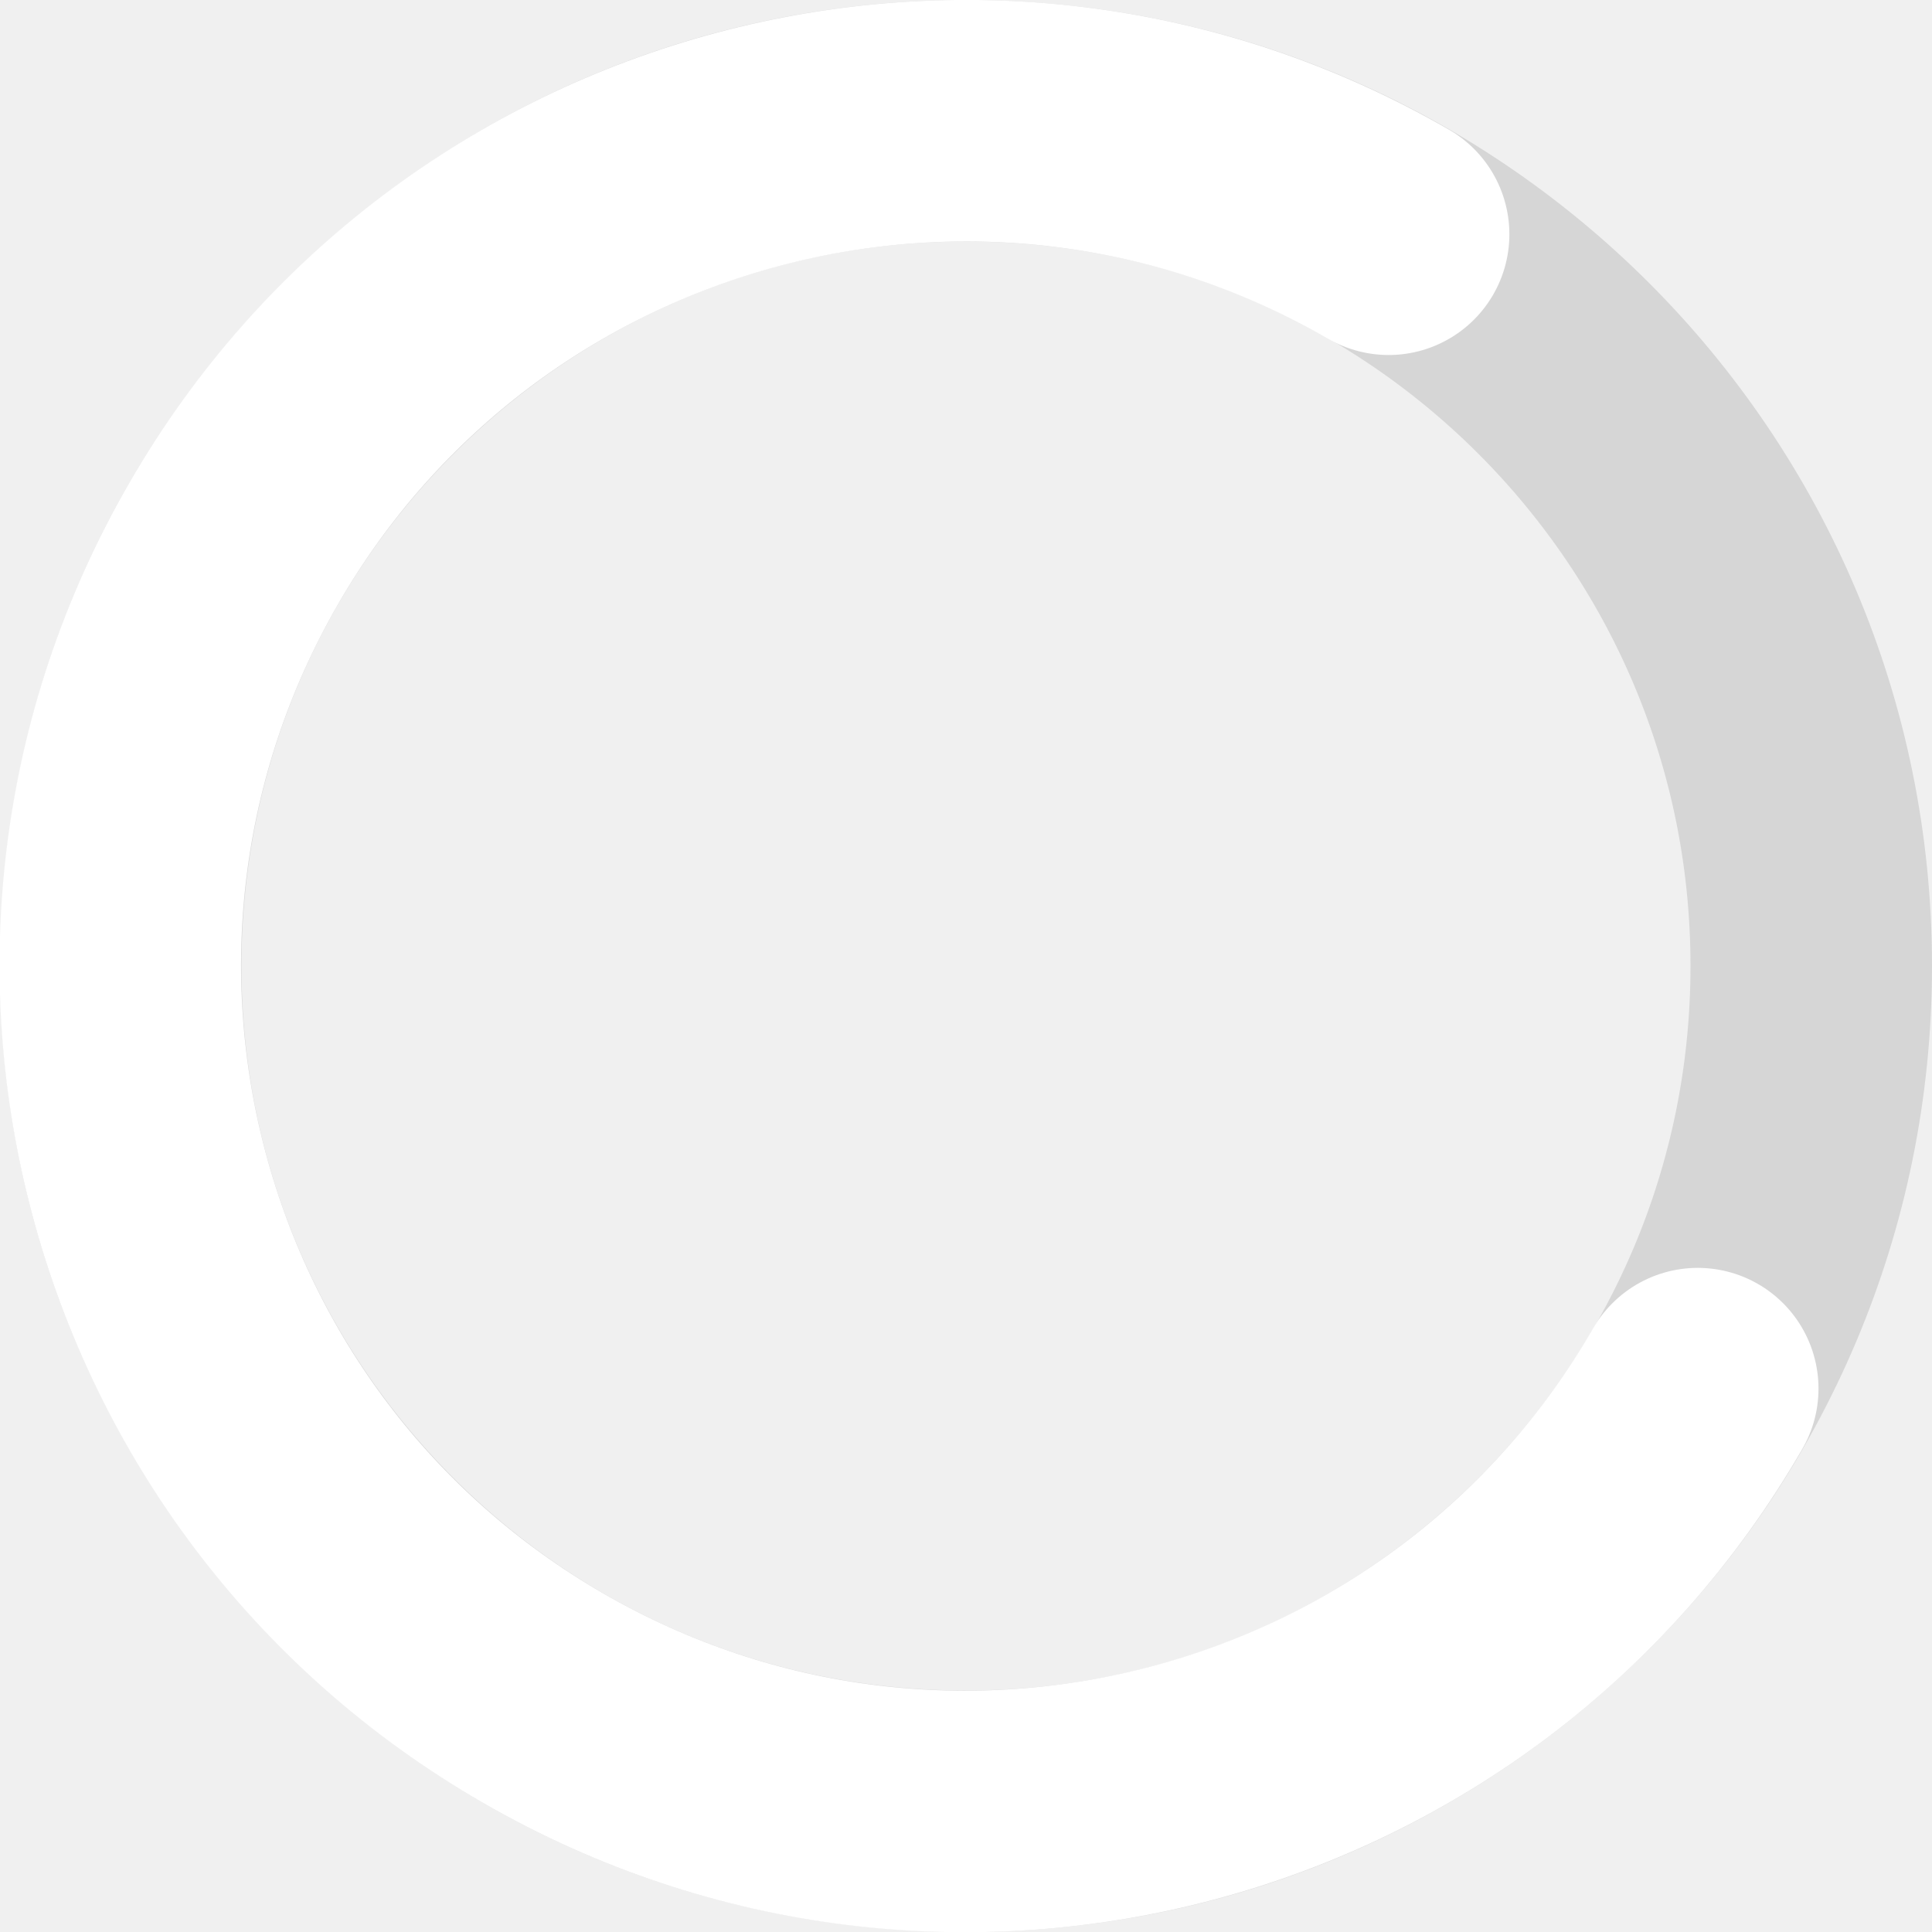
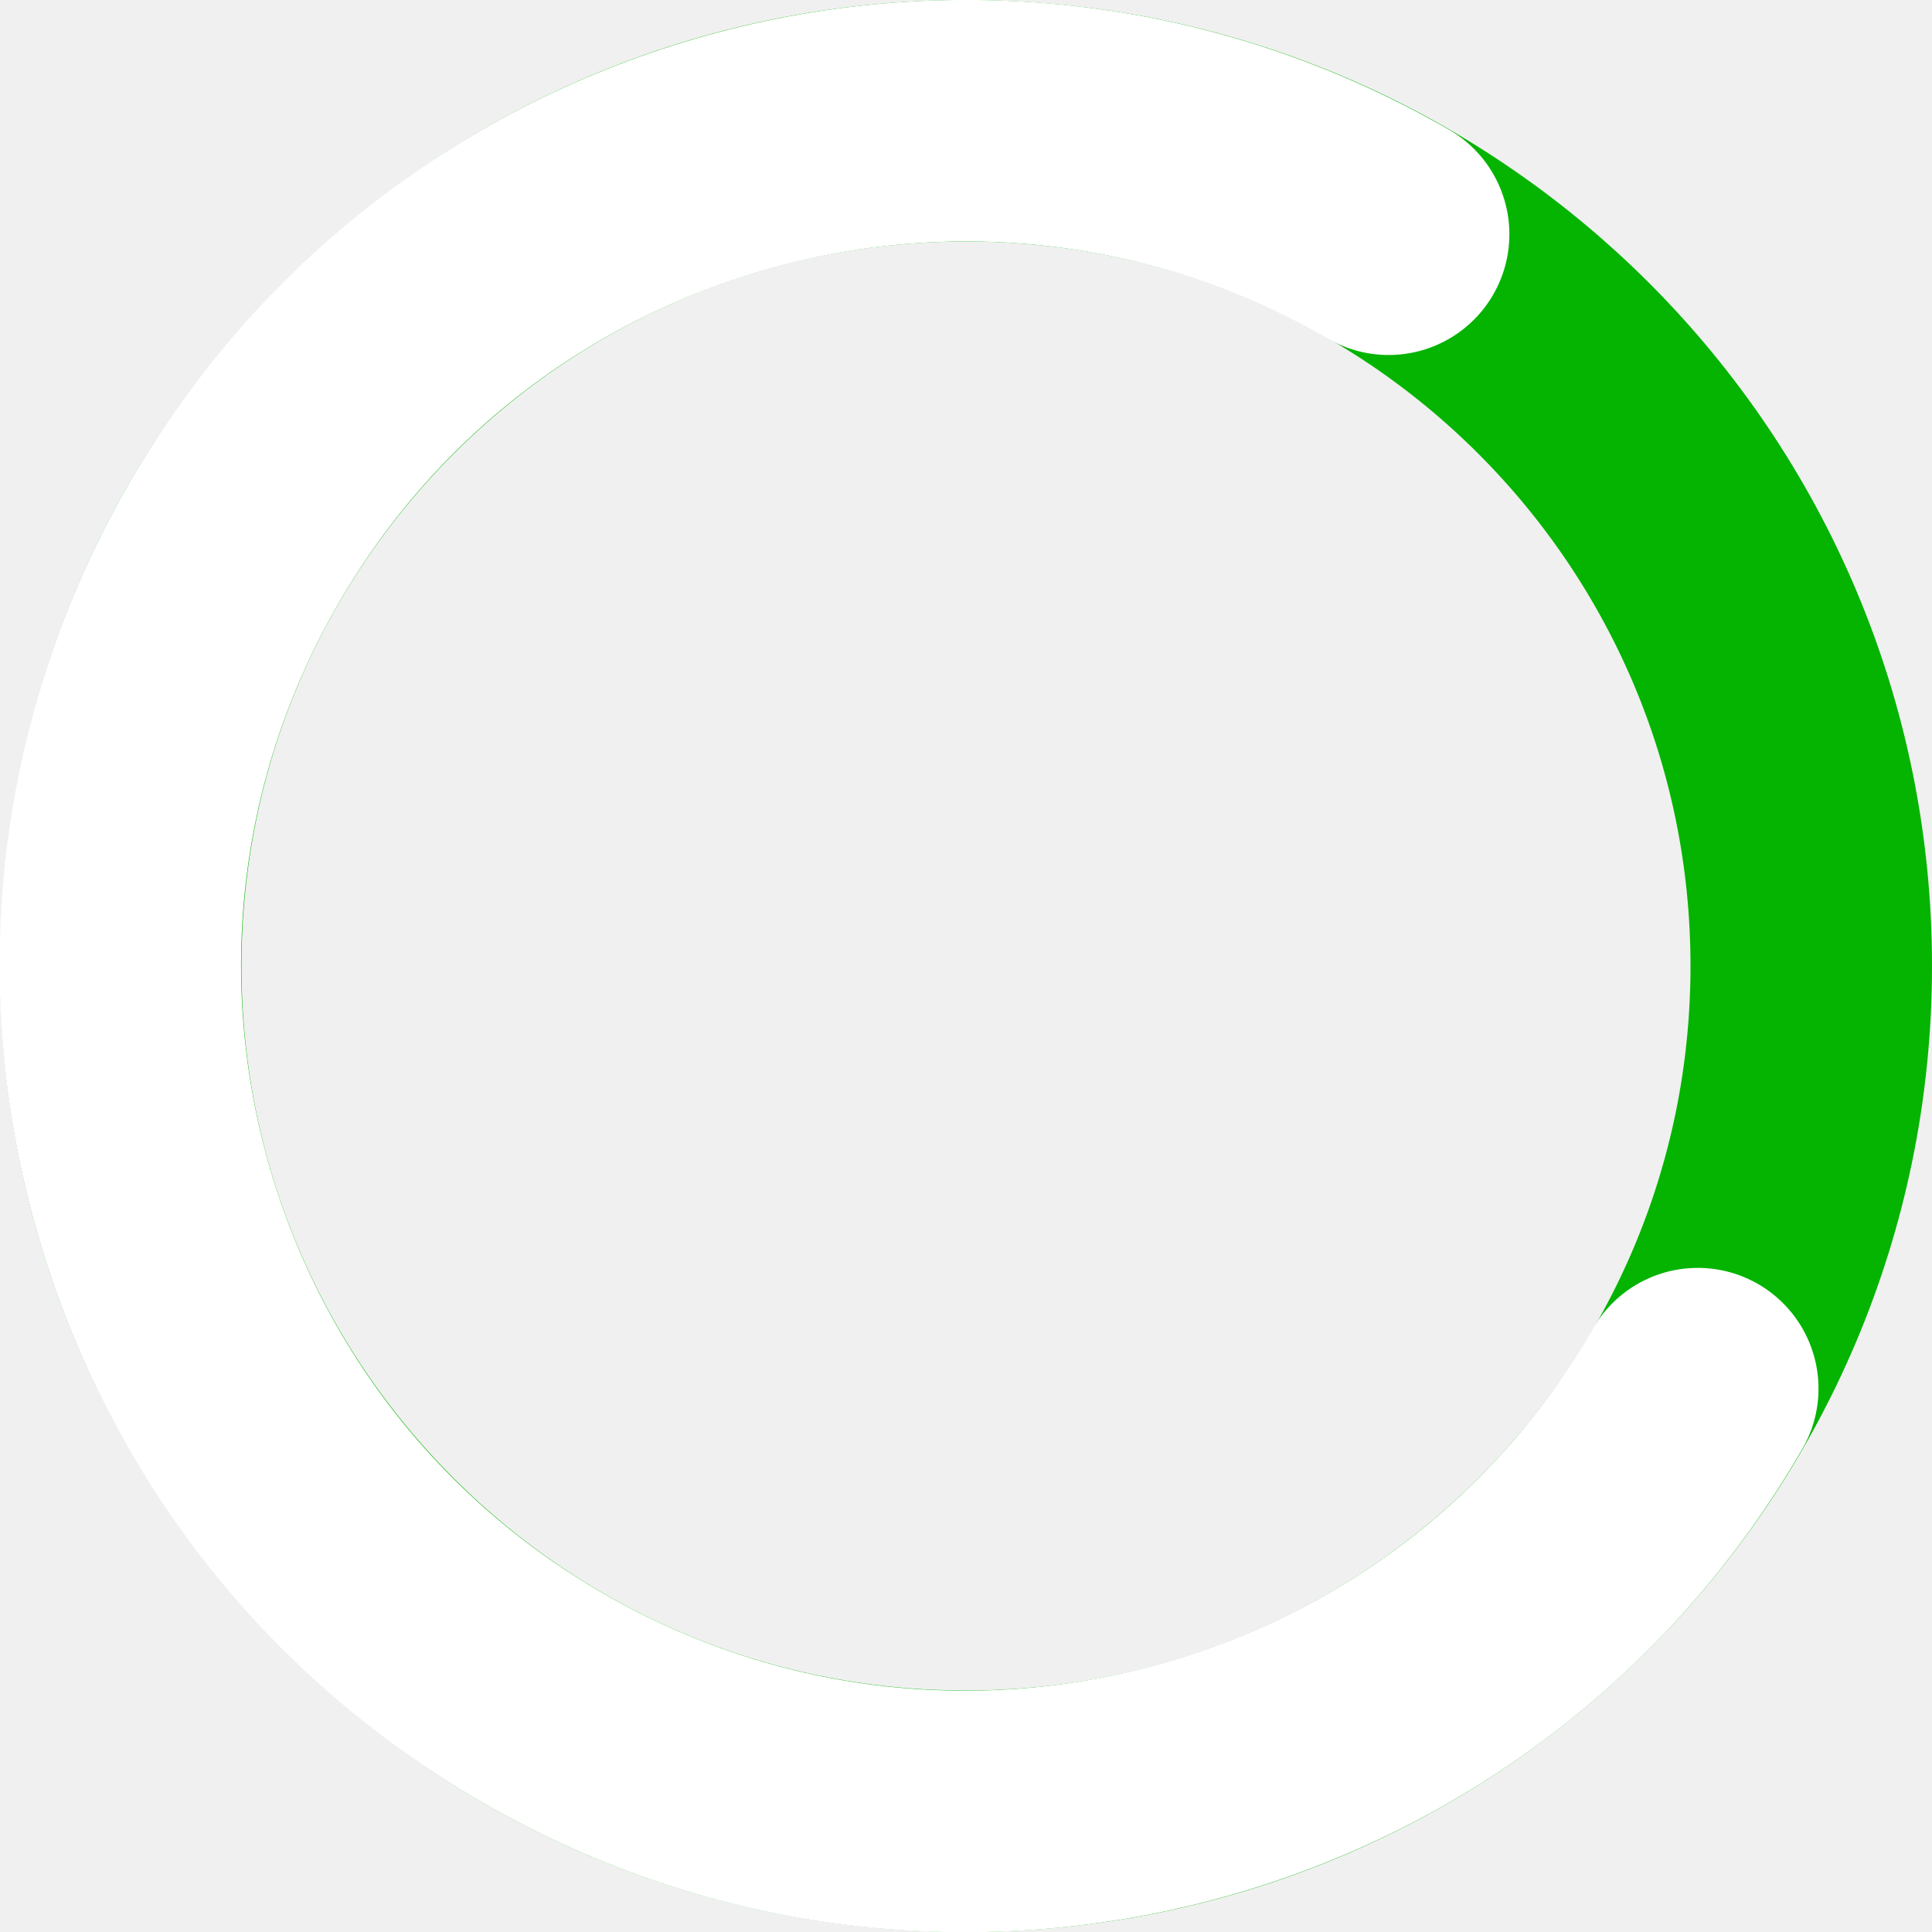
<svg xmlns="http://www.w3.org/2000/svg" viewBox="0 0 16 16">
  <defs>
-     <style>.cls-1,.cls-2{fill:none;stroke-linecap:round;stroke-linejoin:round;stroke-width:2px;}.cls-1{stroke:#d6d6d6;}.cls-2{stroke:#fff;}</style>
+     <style>.cls-1,.cls-2{fill:none;stroke-linecap:round;stroke-linejoin:round;stroke-width:2px;}.cls-1{stroke:#04B400;}.cls-2{stroke:#fff;}</style>
  </defs>
  <g id="图层_2" data-name="图层 2">
    <g id="图层_1-2" data-name="图层 1">
      <circle class="cls-1" cx="8" cy="8" r="7" />
      <path class="cls-2" d="M14.06,11.5A7,7,0,1,1,11.5,1.94" />
    </g>
  </g>
</svg>
